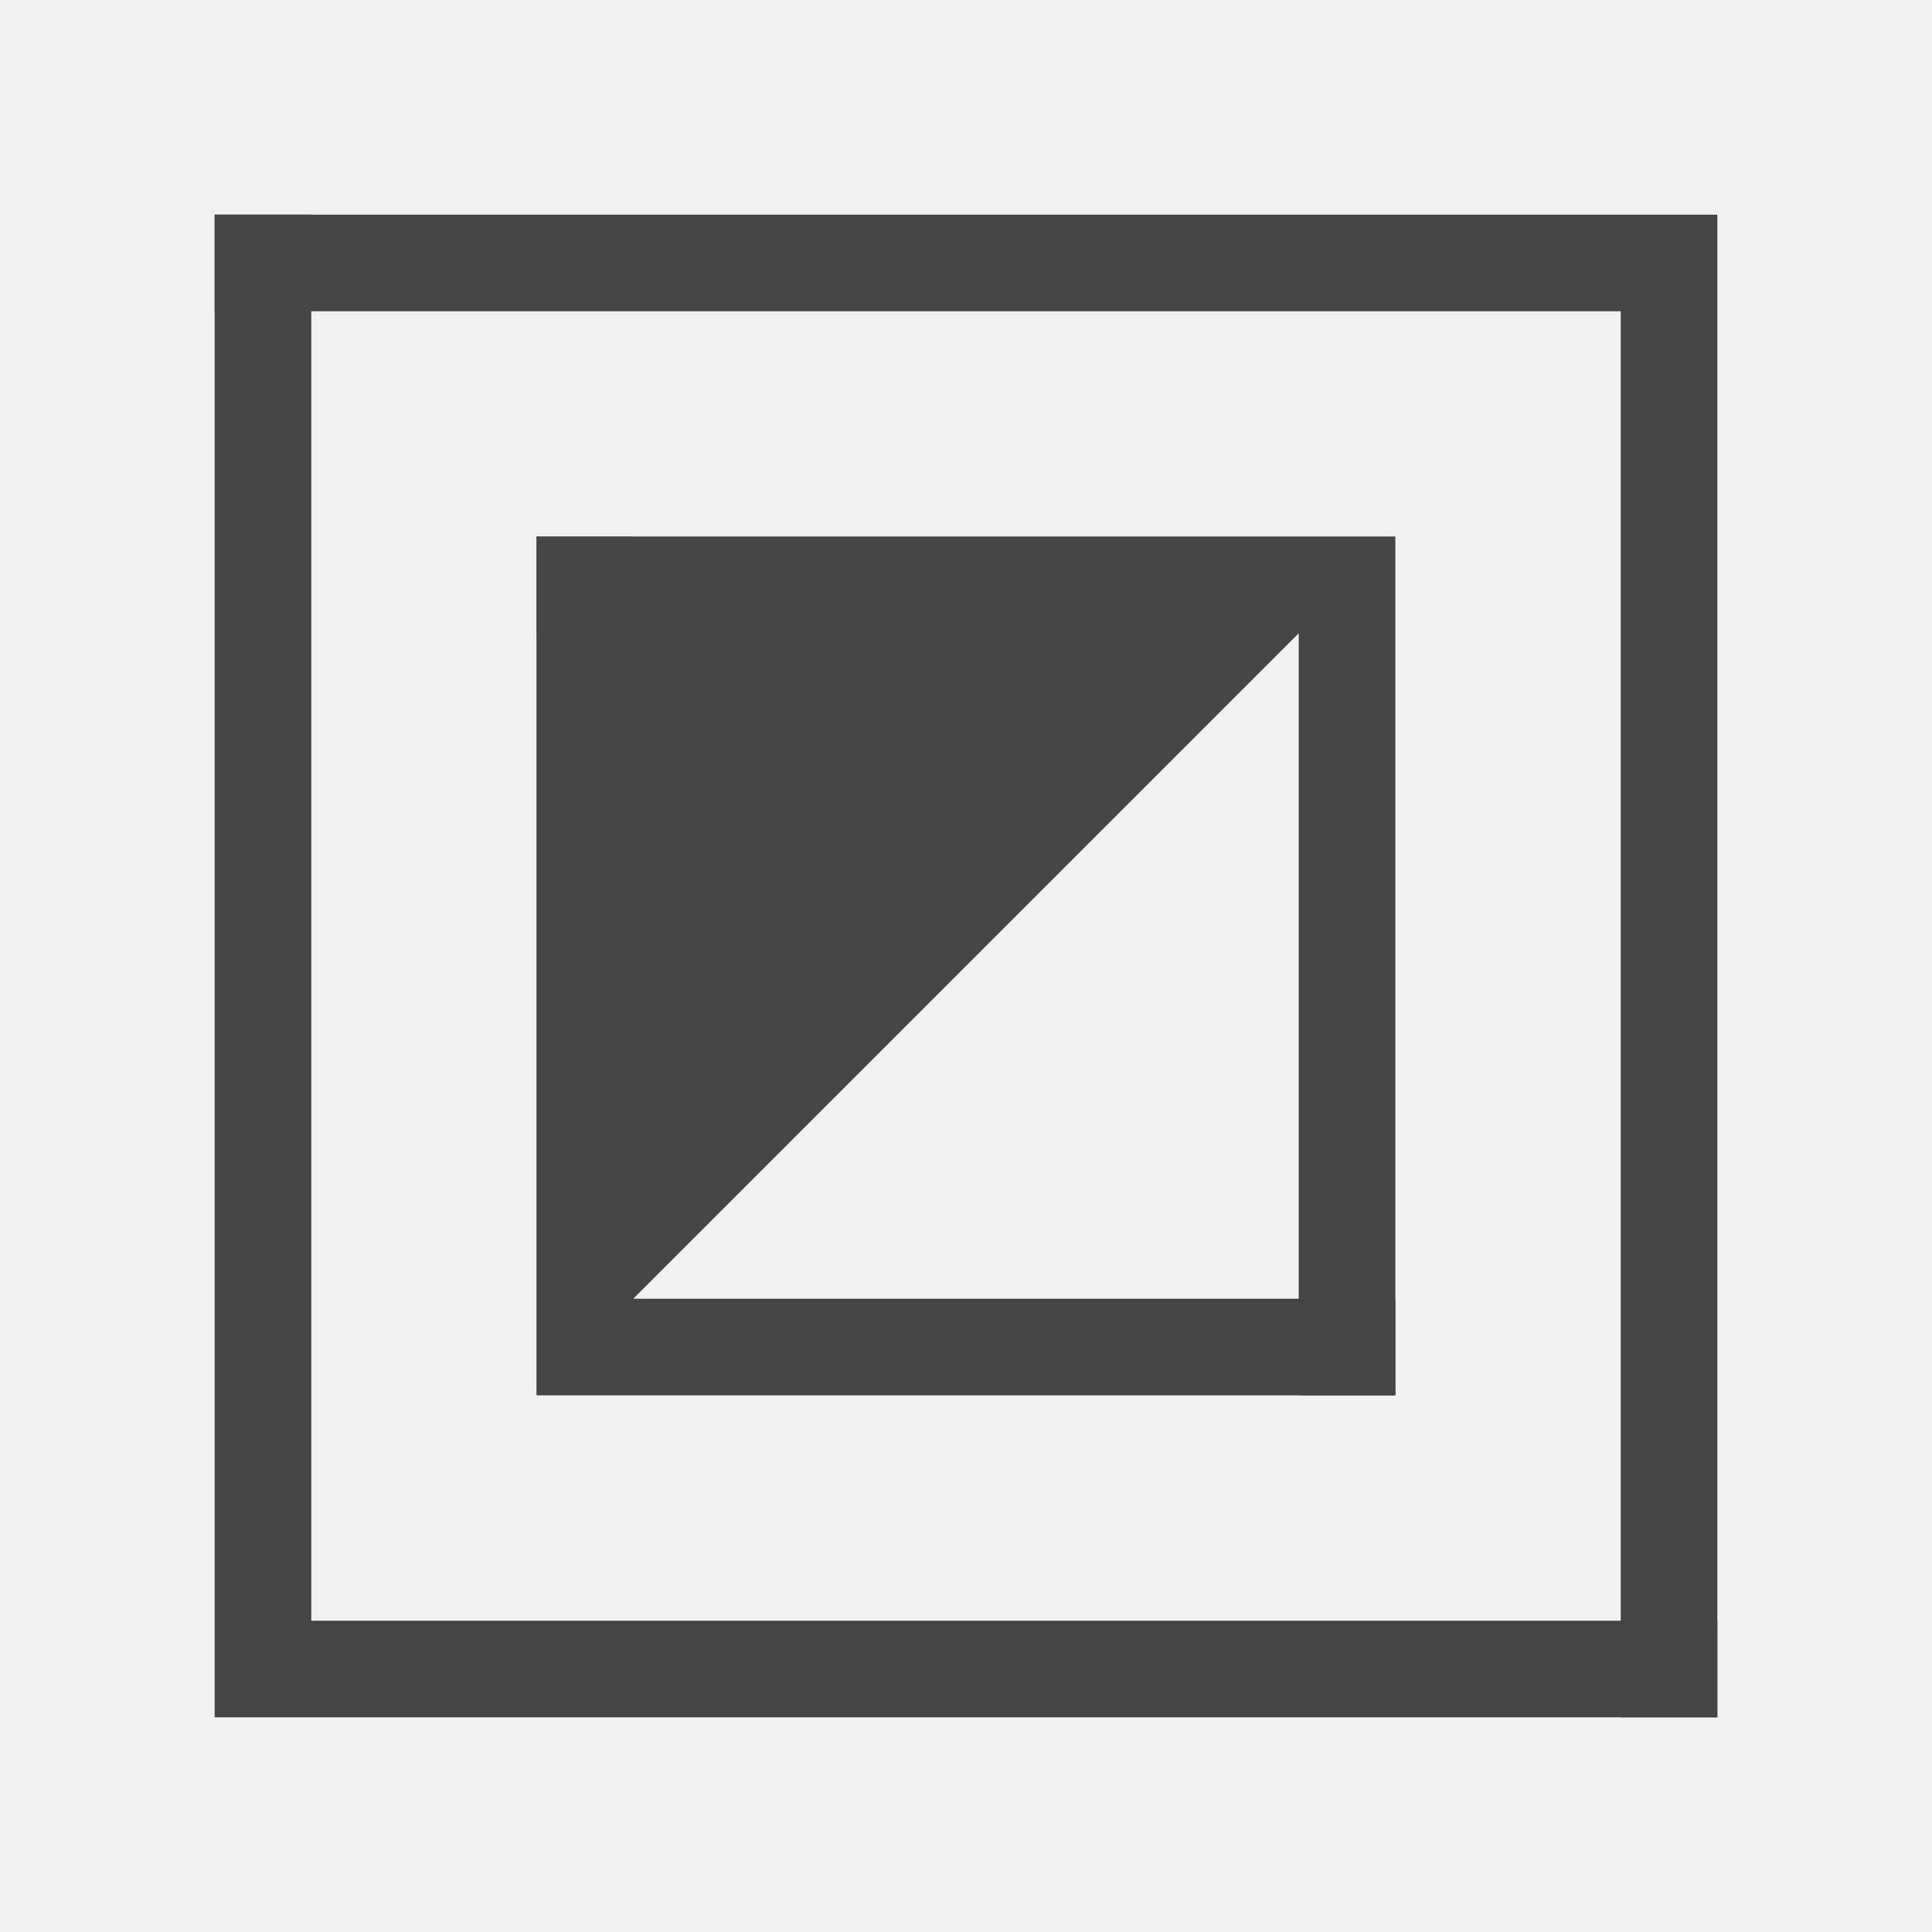
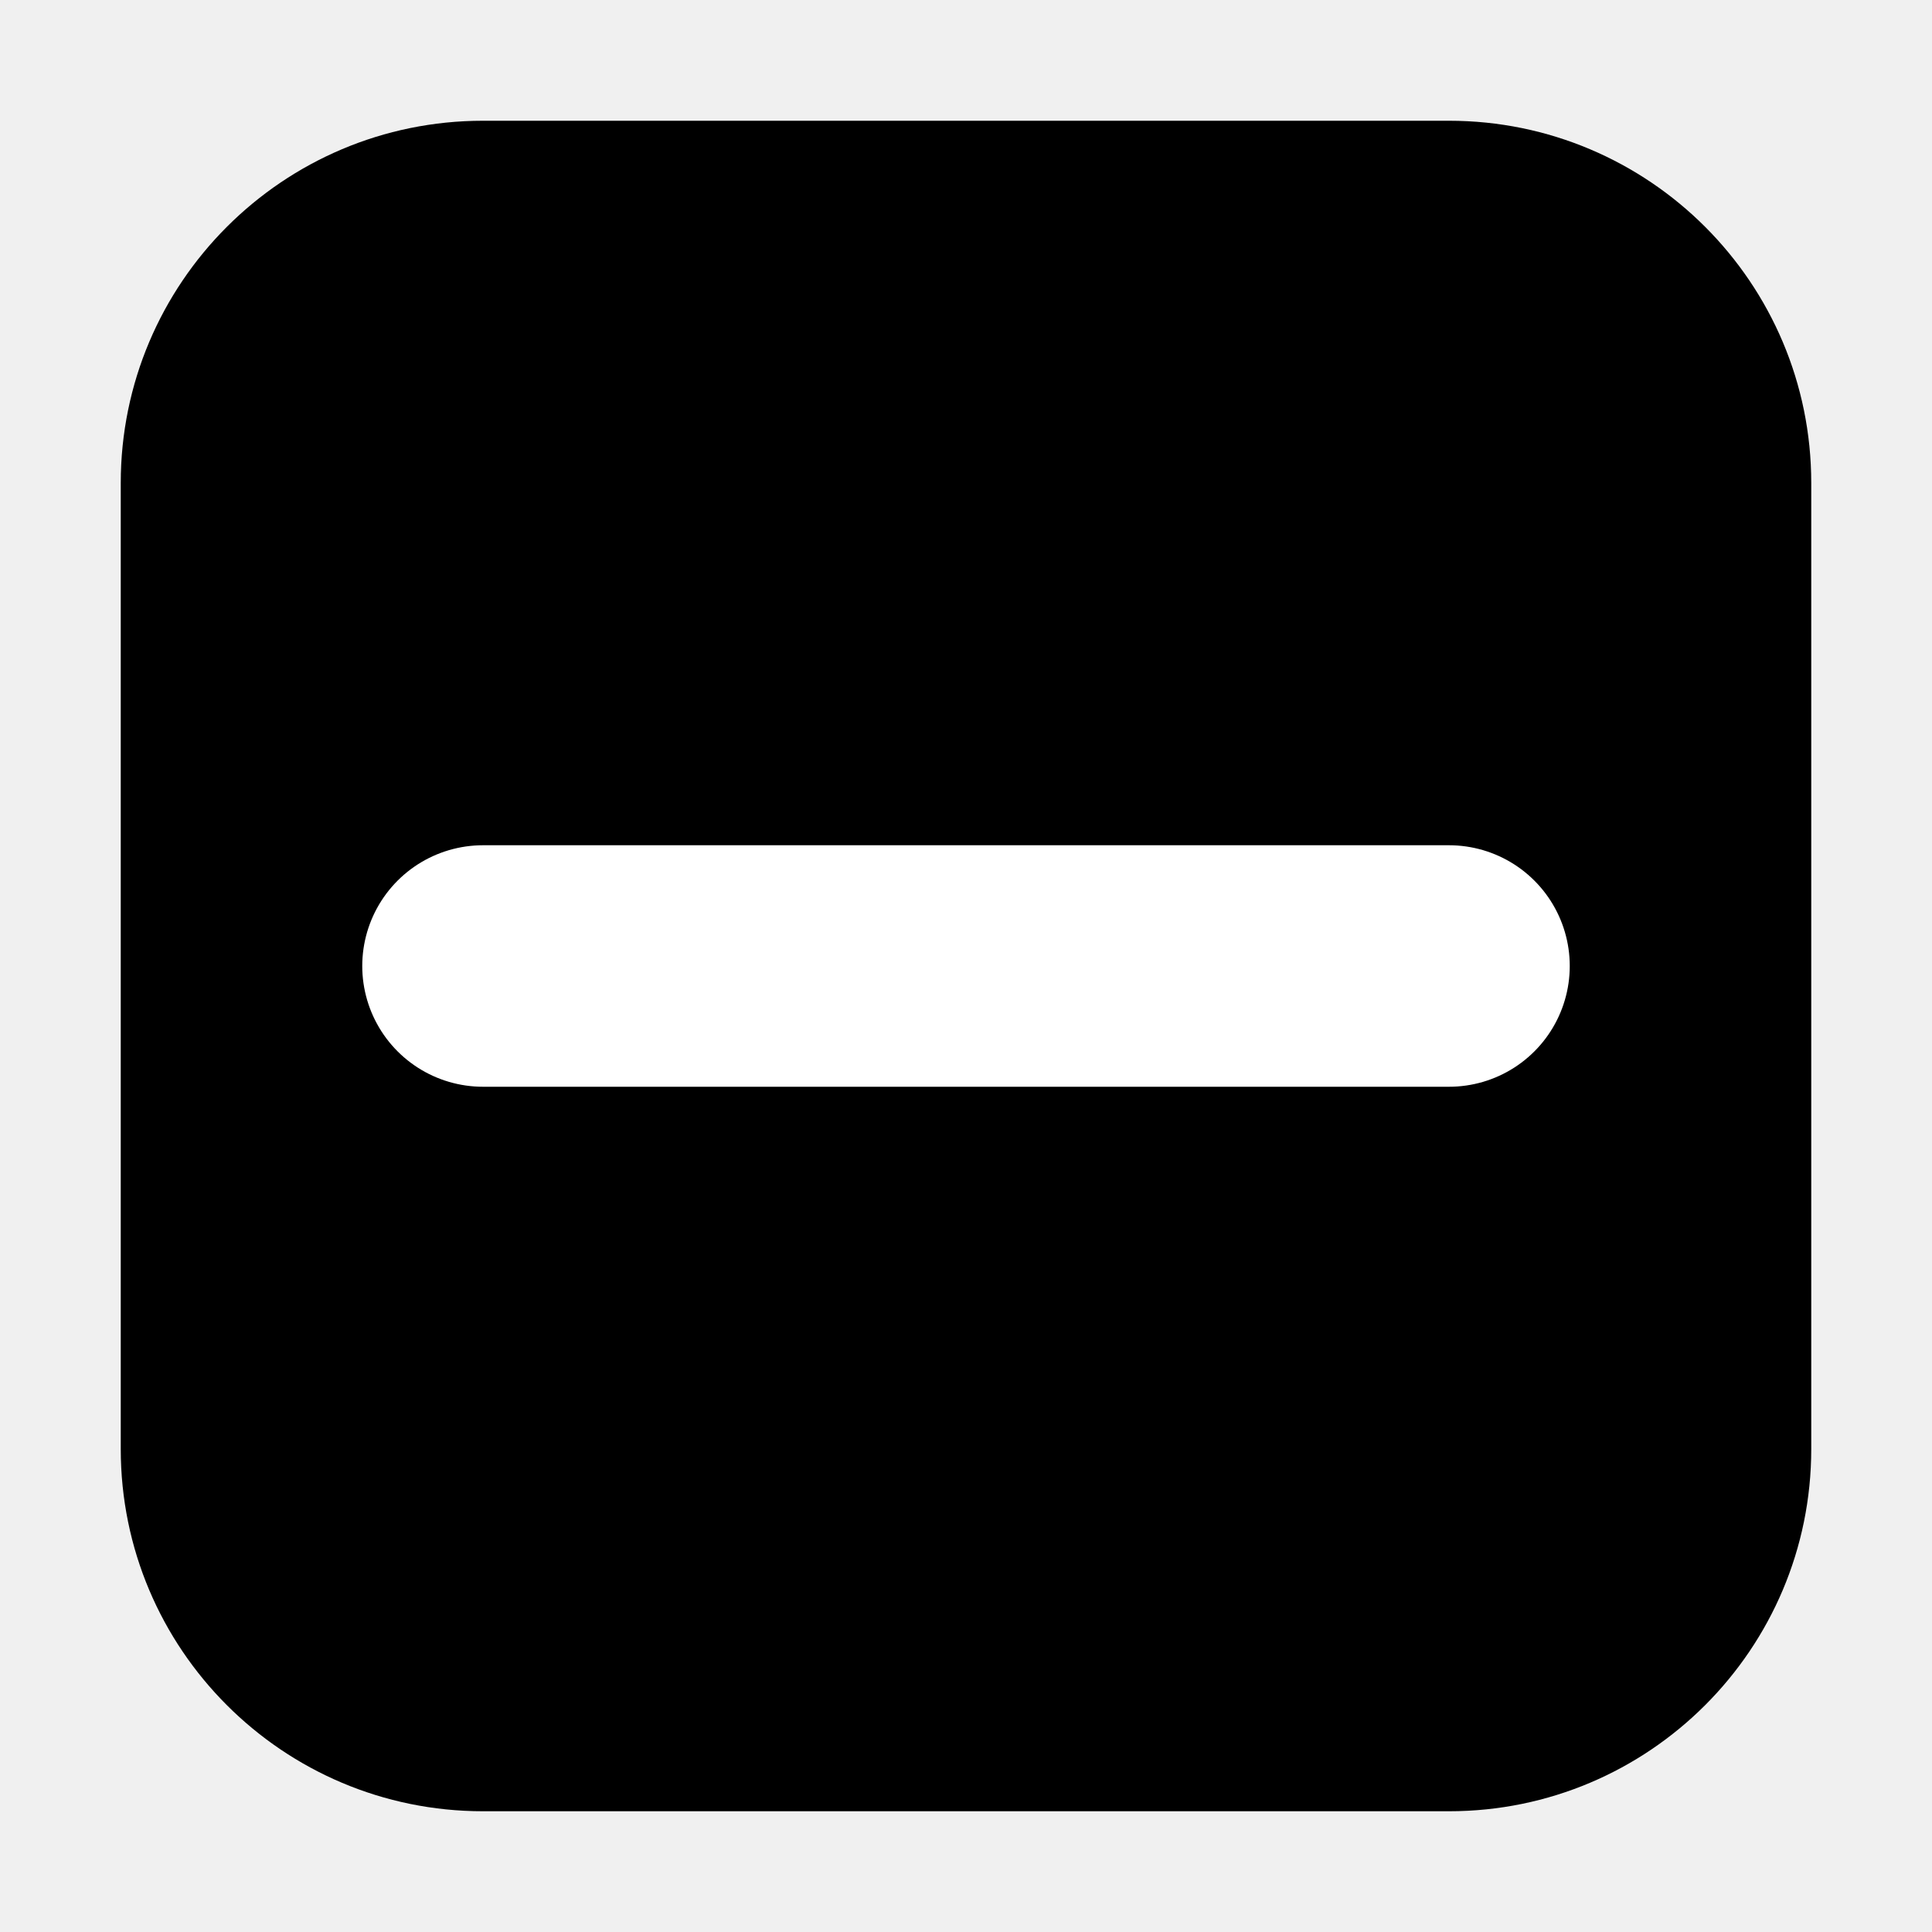
- <svg xmlns="http://www.w3.org/2000/svg" version="1.1" id="图层_1" x="0px" y="0px" width="18px" height="18px" viewBox="0 0 18 18" enable-background="new 0 0 18 18" xml:space="preserve">
-   <path fill="#454545" d="M2,2h14v14h-0.9V2.9H2V2z" />
-   <path fill="#454545" d="M16,16H2V2h0.9v13.1H16V16z" />
-   <path fill="#454545" d="M5,5h8v8h-0.9V5.9H5V5z" />
-   <path fill="#454545" d="M13,13H5V5h0.9v7.1H13V13z" />
-   <path fill="#454545" d="M13,5l-8,8V5H13z" />
+ <svg xmlns="http://www.w3.org/2000/svg" width="16" height="16" viewBox="0 0 16 16">
+   <rect x="1" y="1" width="14" height="14" rx="3" fill="@fg-muted" stroke="@fg-muted" stroke-width="1.5" />
+   <path d="M4 8h8" fill="none" stroke="#FFFFFF" stroke-width="2" stroke-linecap="round" />
</svg>
